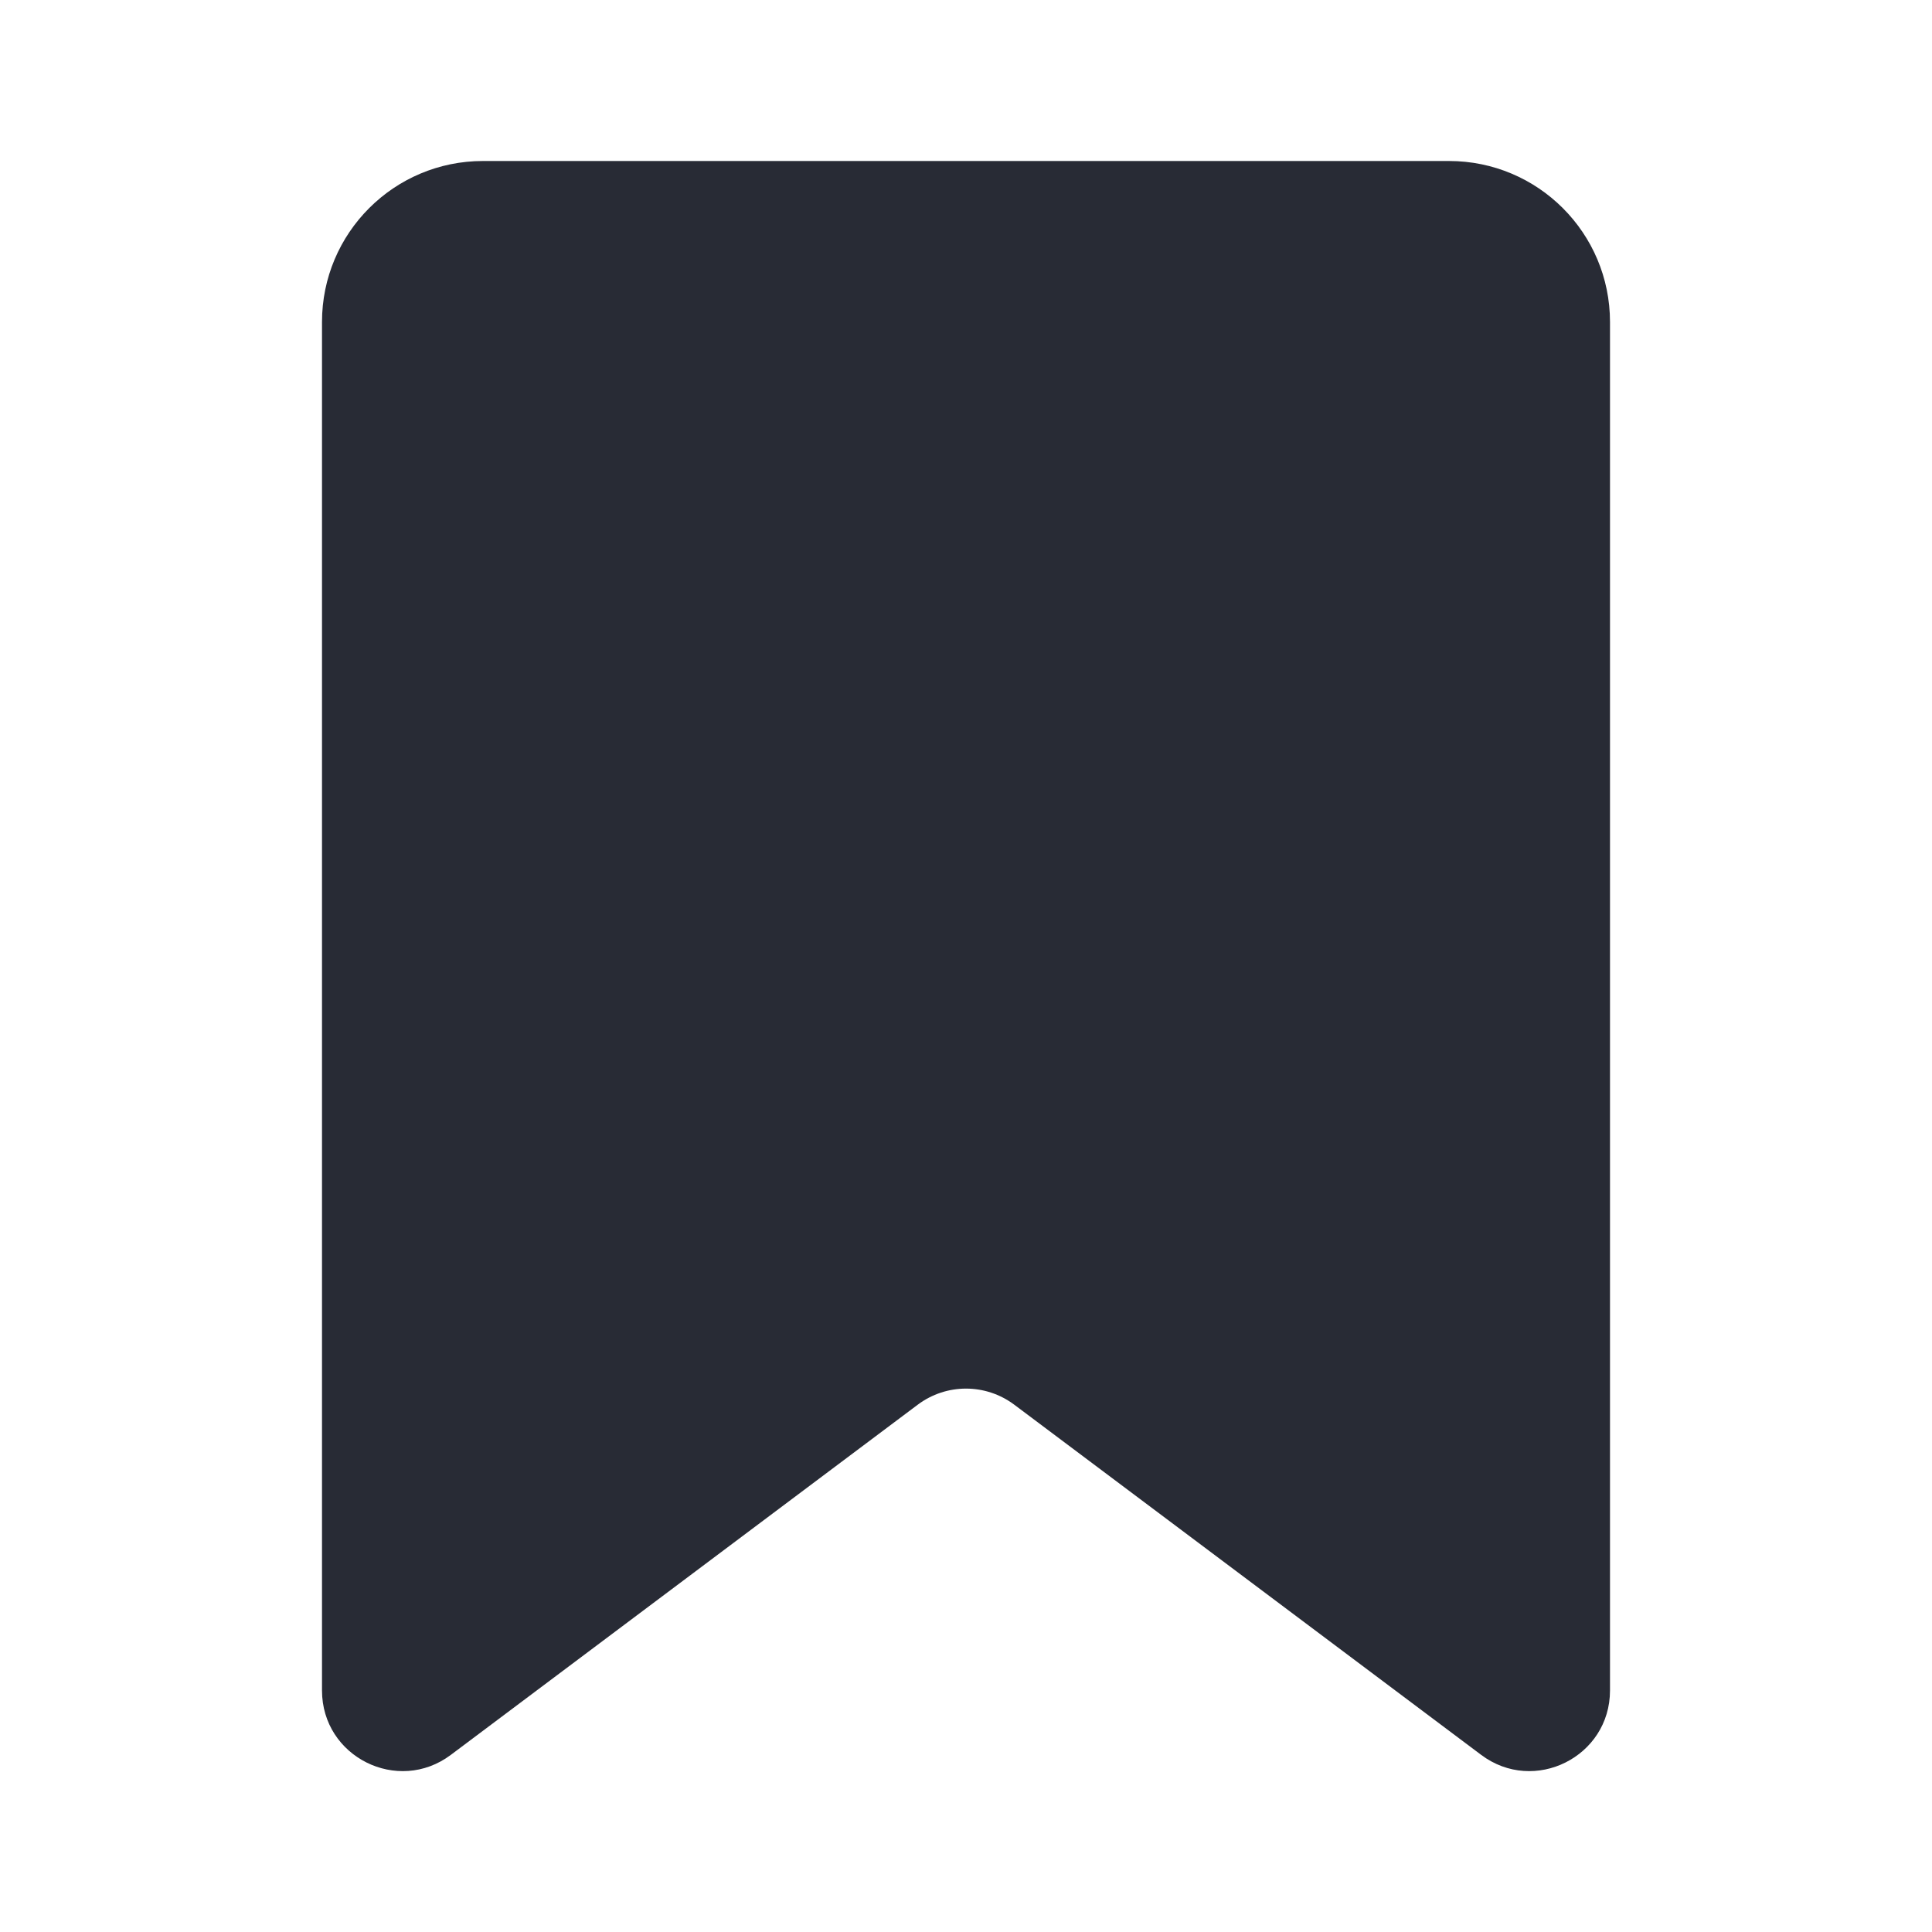
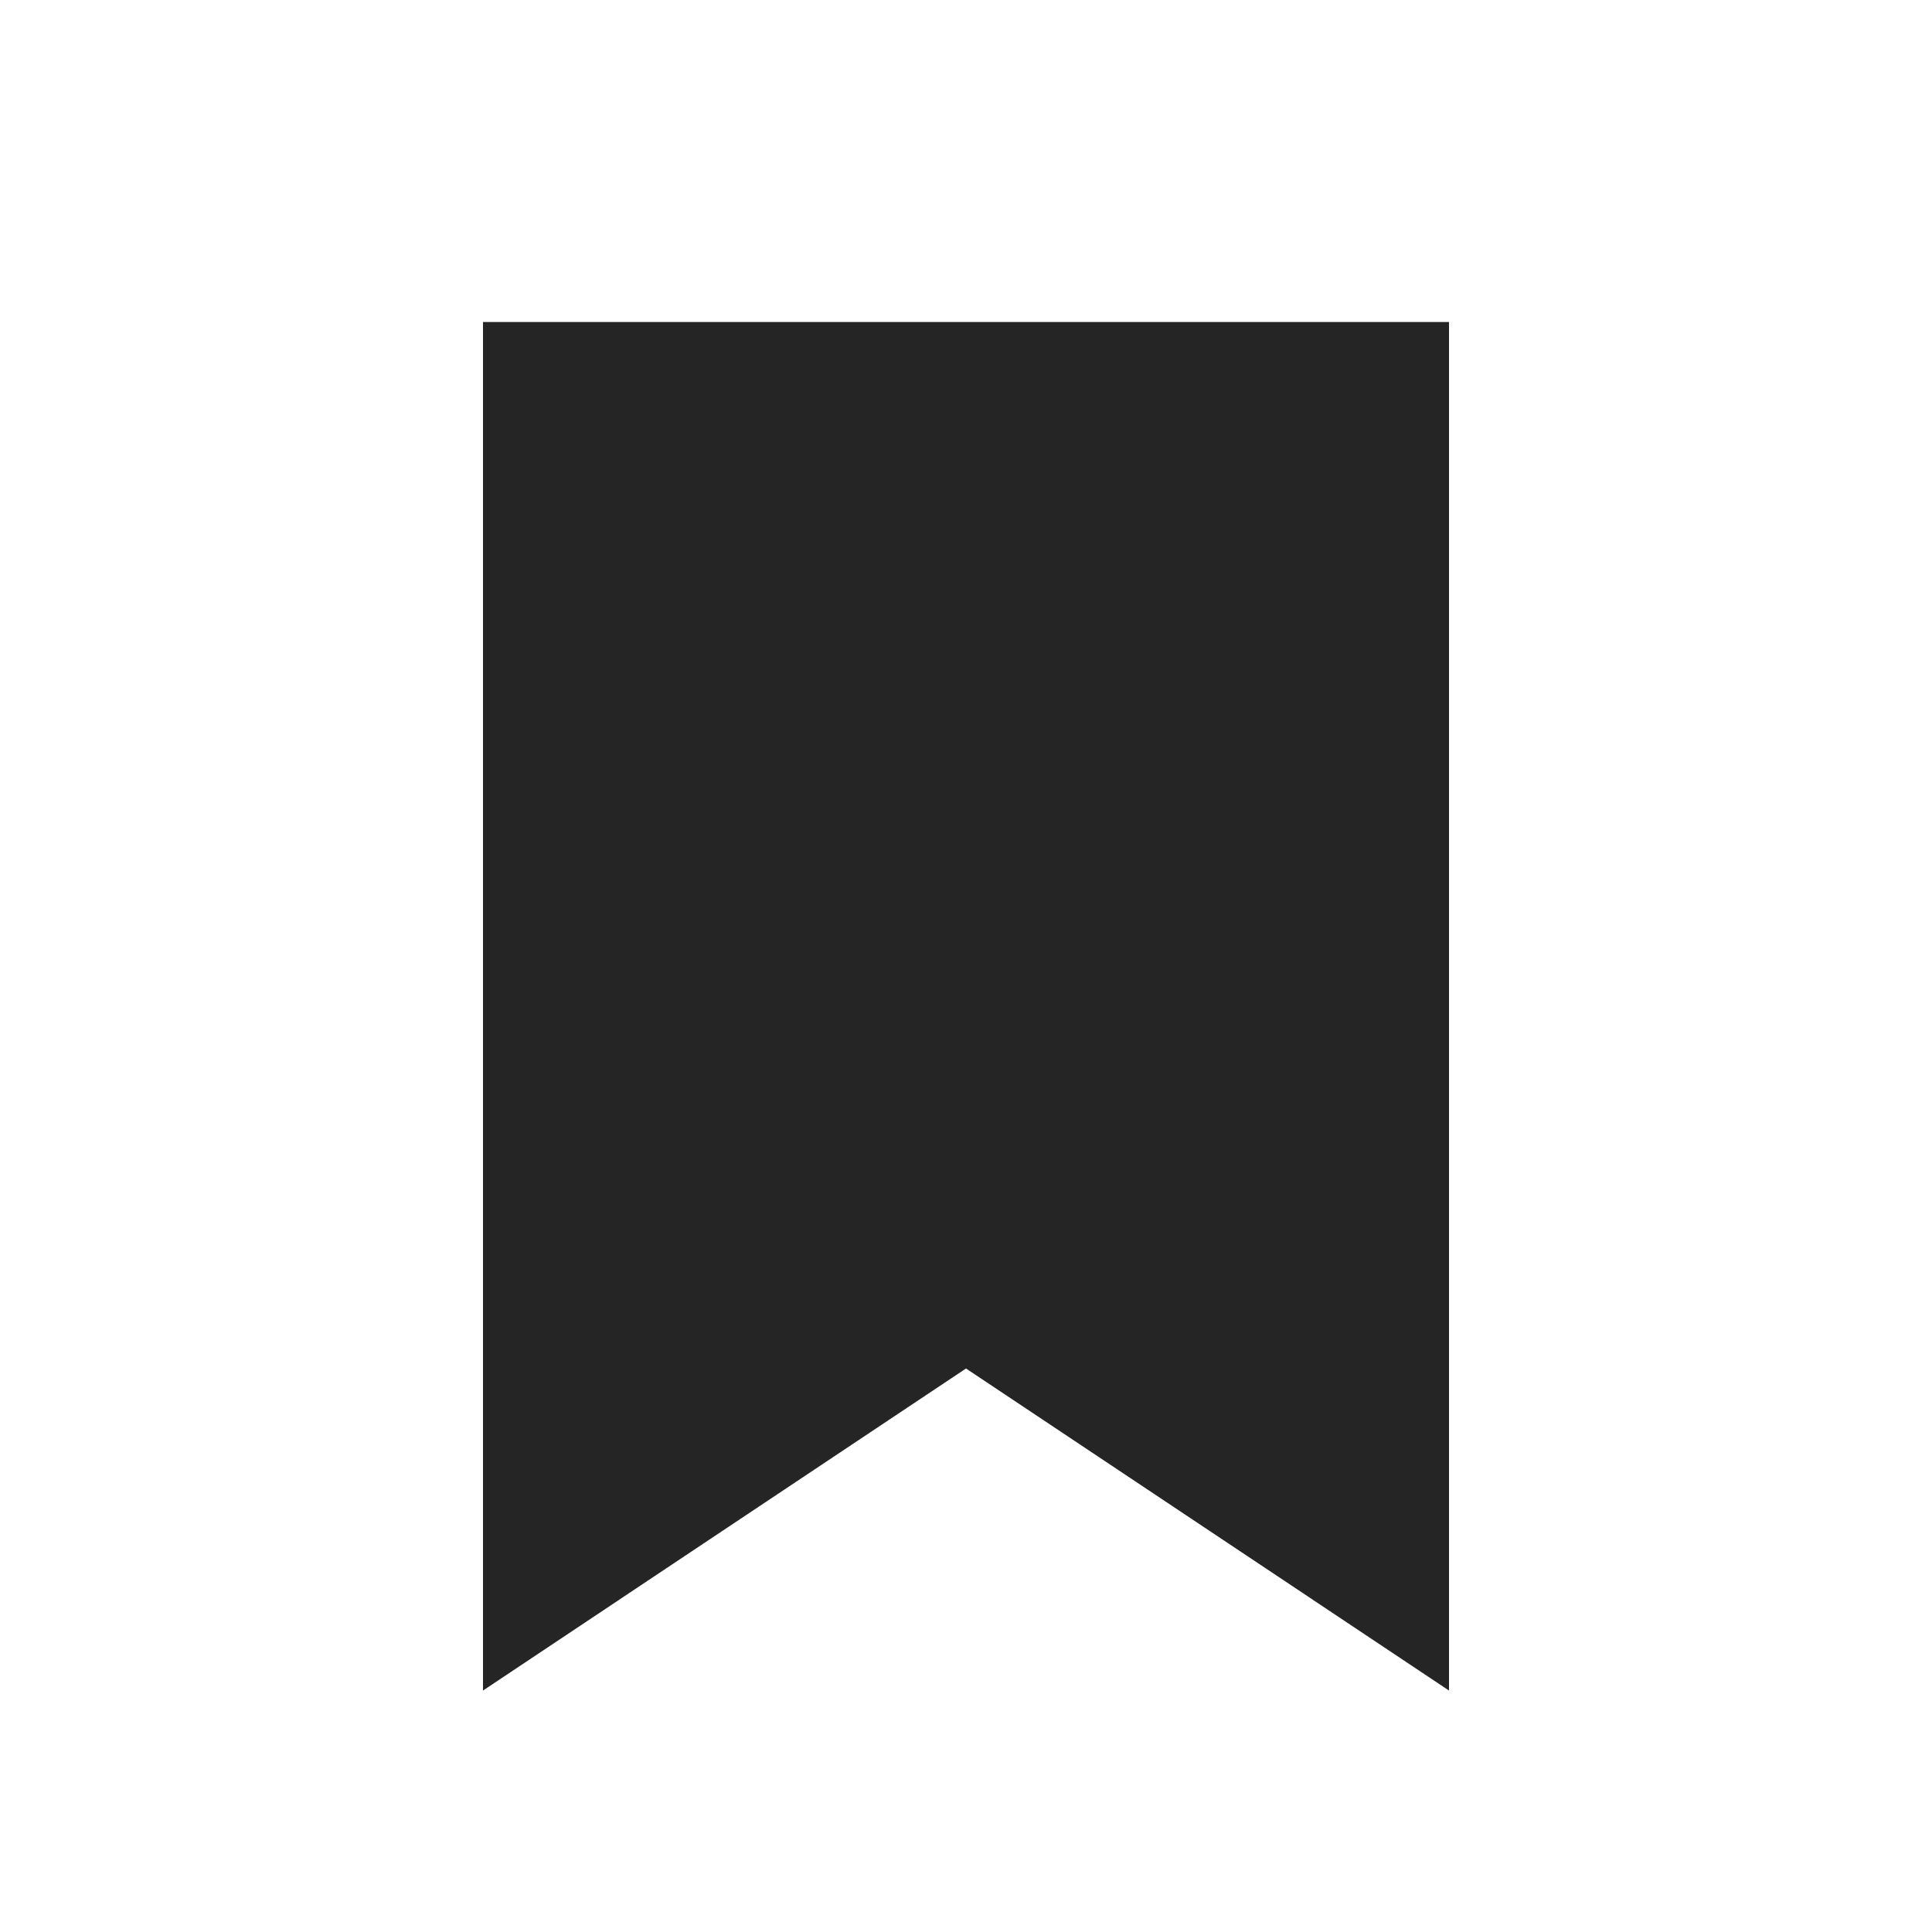
<svg xmlns="http://www.w3.org/2000/svg" width="24" height="24" viewBox="0 0 24 24" fill="none">
-   <path d="M4 4C4 2.895 4.895 2 6 2H18C19.105 2 20 2.895 20 4V21C20 21.824 19.059 22.294 18.4 21.8L12.6 17.45C12.244 17.183 11.756 17.183 11.4 17.45L5.6 21.8C4.941 22.294 4 21.824 4 21V4Z" fill="#282B35" />
+   <path d="M12.416 16.376L12 16.099L11.584 16.376L6.75 19.599V4.75H17.25V19.599L12.416 16.376Z" fill="#252525" stroke="#252525" stroke-width="1.5" />
</svg>
